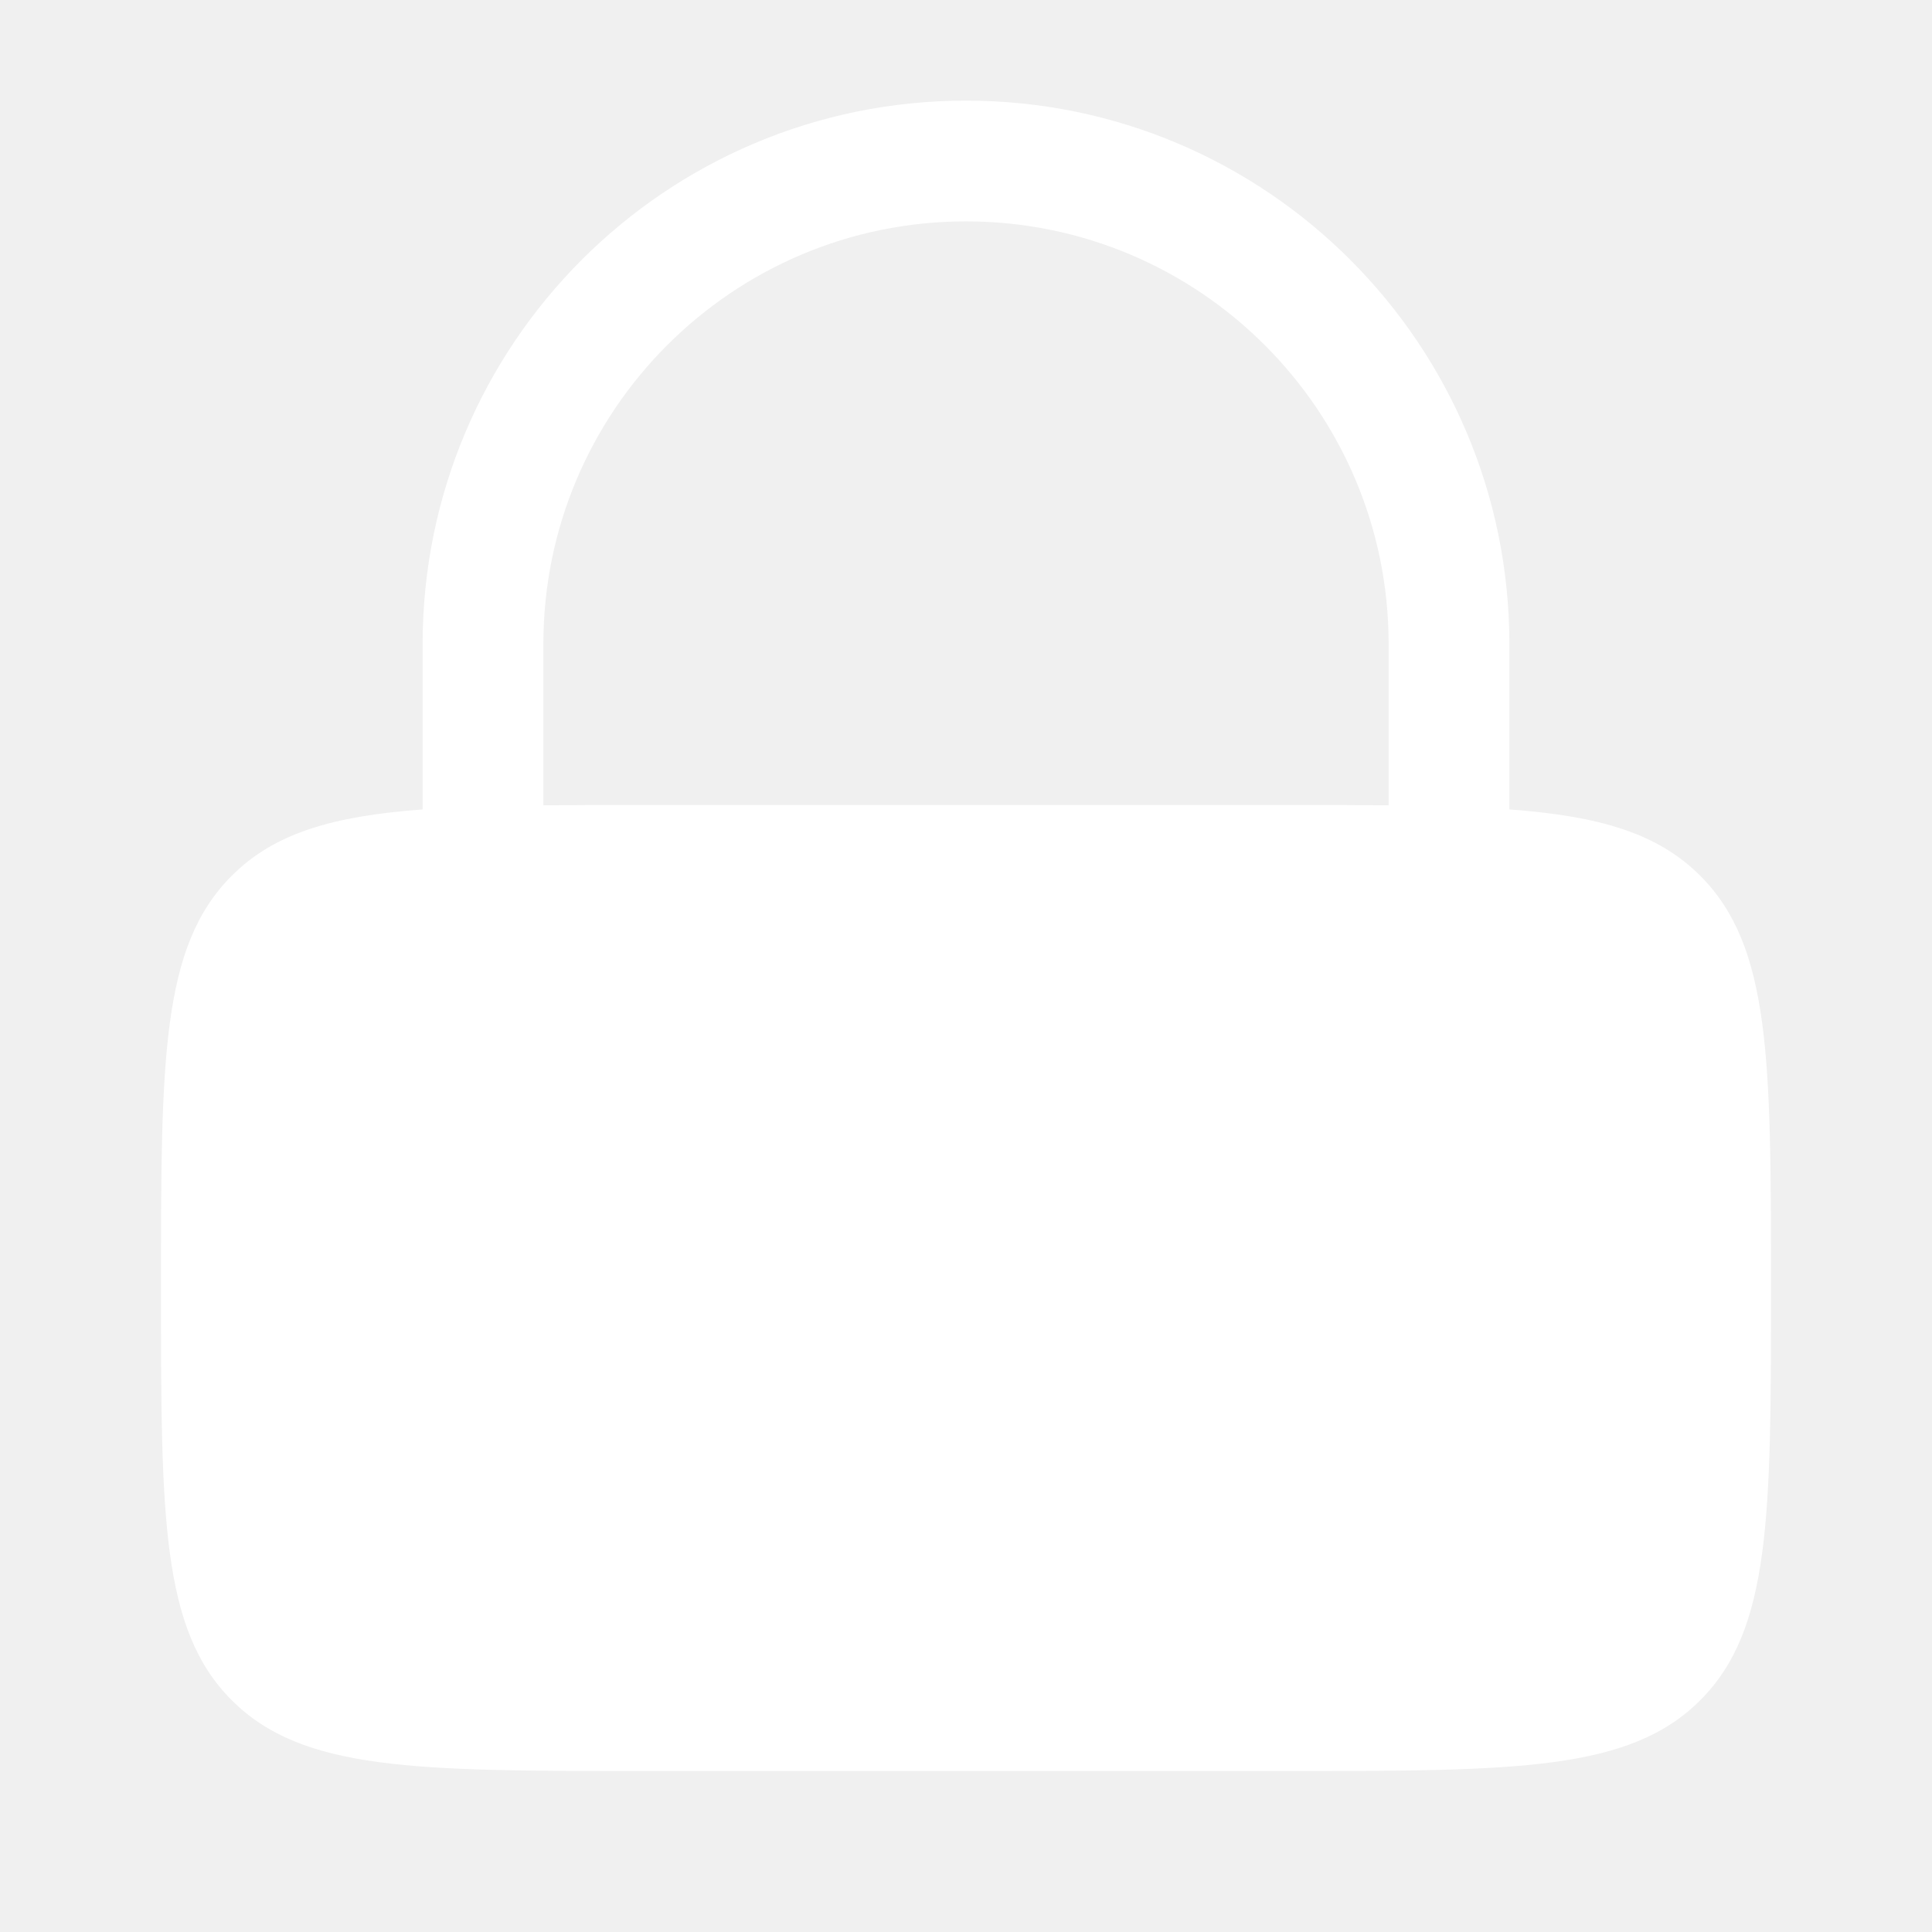
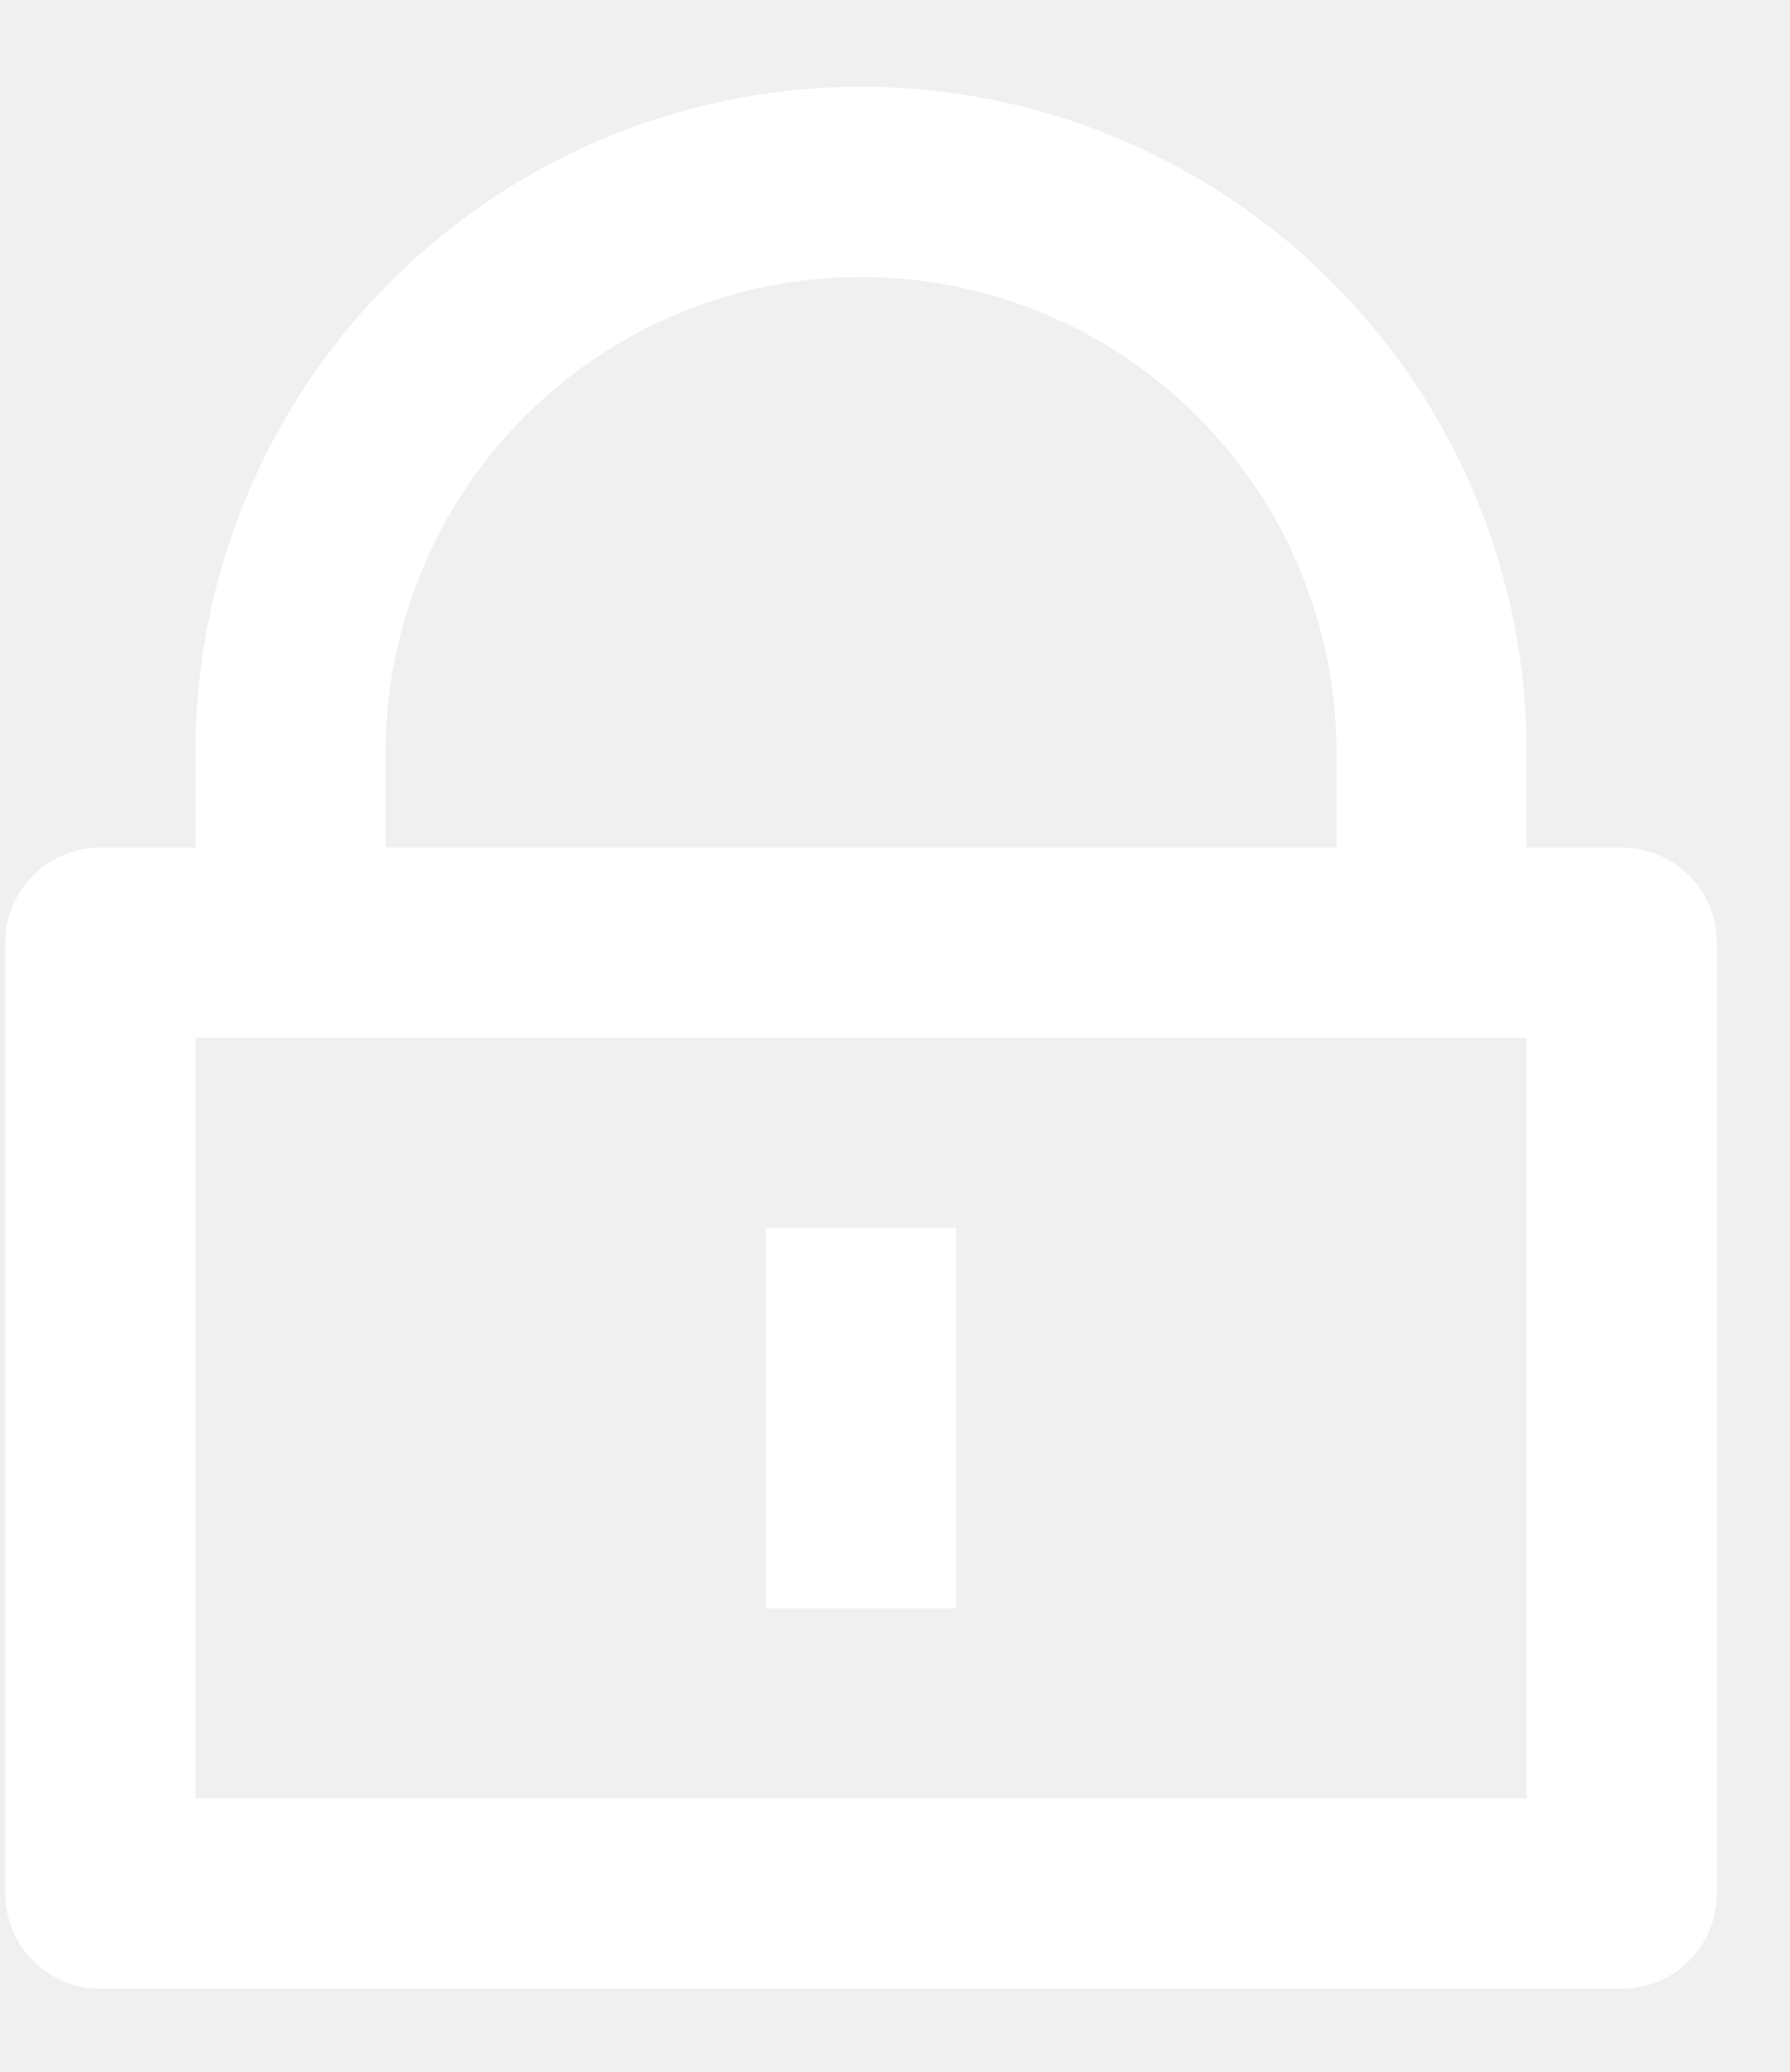
- <svg xmlns="http://www.w3.org/2000/svg" width="64px" height="64px" viewBox="0 0 24 24" fill="none">
-   <g id="SVGRepo_bgCarrier" stroke-width="0" />
-   <g id="SVGRepo_tracerCarrier" stroke-linecap="round" stroke-linejoin="round" />
-   <g id="SVGRepo_iconCarrier">
-     <path fill-rule="evenodd" clip-rule="evenodd" d="M5.25 10.055V8C5.25 4.272 8.272 1.25 12 1.25C15.728 1.25 18.75 4.272 18.75 8V10.055C19.865 10.138 20.591 10.348 21.121 10.879C22 11.757 22 13.172 22 16C22 18.828 22 20.243 21.121 21.121C20.243 22 18.828 22 16 22H8C5.172 22 3.757 22 2.879 21.121C2 20.243 2 18.828 2 16C2 13.172 2 11.757 2.879 10.879C3.409 10.348 4.135 10.138 5.25 10.055ZM6.75 8C6.75 5.101 9.101 2.75 12 2.75C14.899 2.75 17.25 5.101 17.25 8V10.004C16.867 10 16.451 10 16 10H8C7.548 10 7.133 10 6.75 10.004V8Z" fill="#ffffff" />
-   </g>
+ <svg xmlns="http://www.w3.org/2000/svg" width="19" height="22" viewBox="0 0 19 22" fill="none">
+   <path d="M16.212 8.999H17.221C17.489 8.999 17.746 9.106 17.935 9.295C18.125 9.484 18.231 9.741 18.231 10.009V20.106C18.231 20.374 18.125 20.631 17.935 20.82C17.746 21.01 17.489 21.116 17.221 21.116H1.066C0.798 21.116 0.541 21.01 0.352 20.82C0.162 20.631 0.056 20.374 0.056 20.106L0.056 10.009C0.056 9.741 0.162 9.484 0.352 9.295C0.541 9.106 0.798 8.999 1.066 8.999H2.075V7.99C2.075 7.061 2.258 6.142 2.613 5.285C2.969 4.427 3.489 3.648 4.146 2.992C4.802 2.335 5.581 1.815 6.439 1.459C7.296 1.104 8.215 0.921 9.143 0.921C10.072 0.921 10.991 1.104 11.848 1.459C12.706 1.815 13.485 2.335 14.141 2.992C14.798 3.648 15.318 4.427 15.674 5.285C16.029 6.142 16.212 7.061 16.212 7.99V8.999ZM2.075 11.019L2.075 19.096H16.212V11.019L2.075 11.019ZM8.134 13.038H10.153L10.153 17.077H8.134L8.134 13.038ZM14.192 8.999V7.99C14.192 6.651 13.66 5.366 12.713 4.42C11.767 3.473 10.482 2.941 9.143 2.941C7.804 2.941 6.52 3.473 5.574 4.42C4.627 5.366 4.095 6.651 4.095 7.99L4.095 8.999H14.192Z" fill="white" />
</svg>
